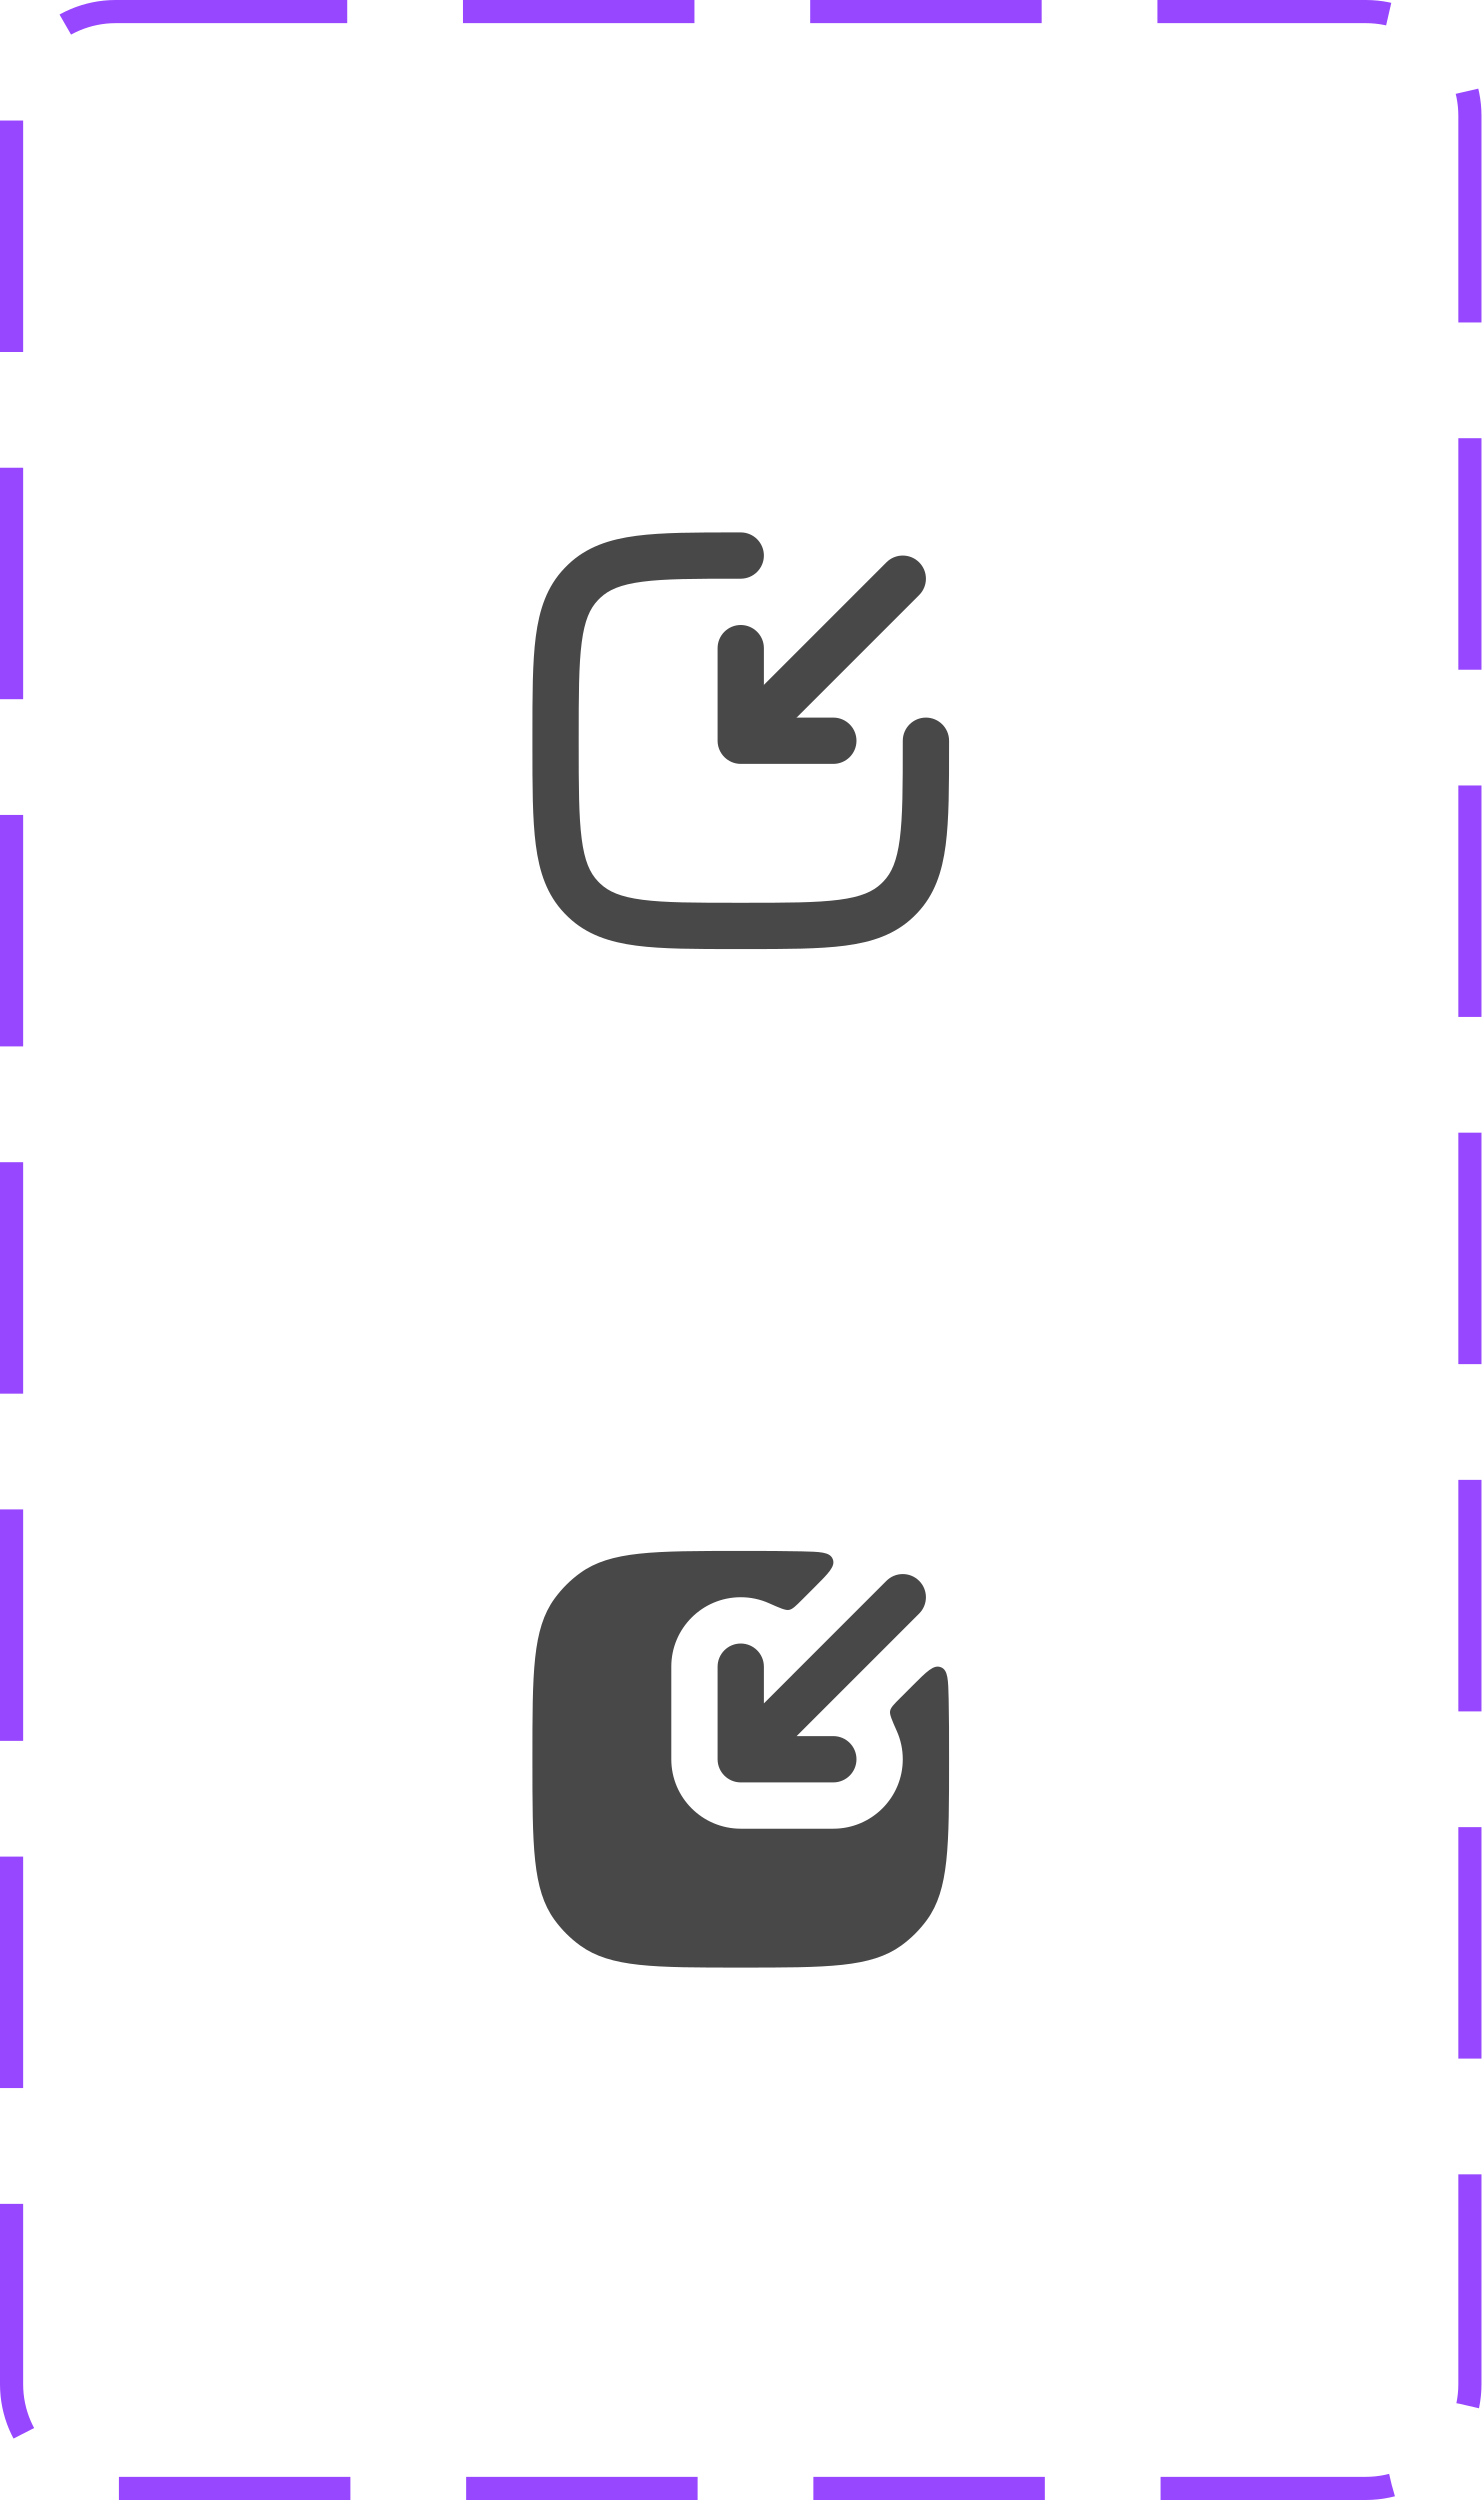
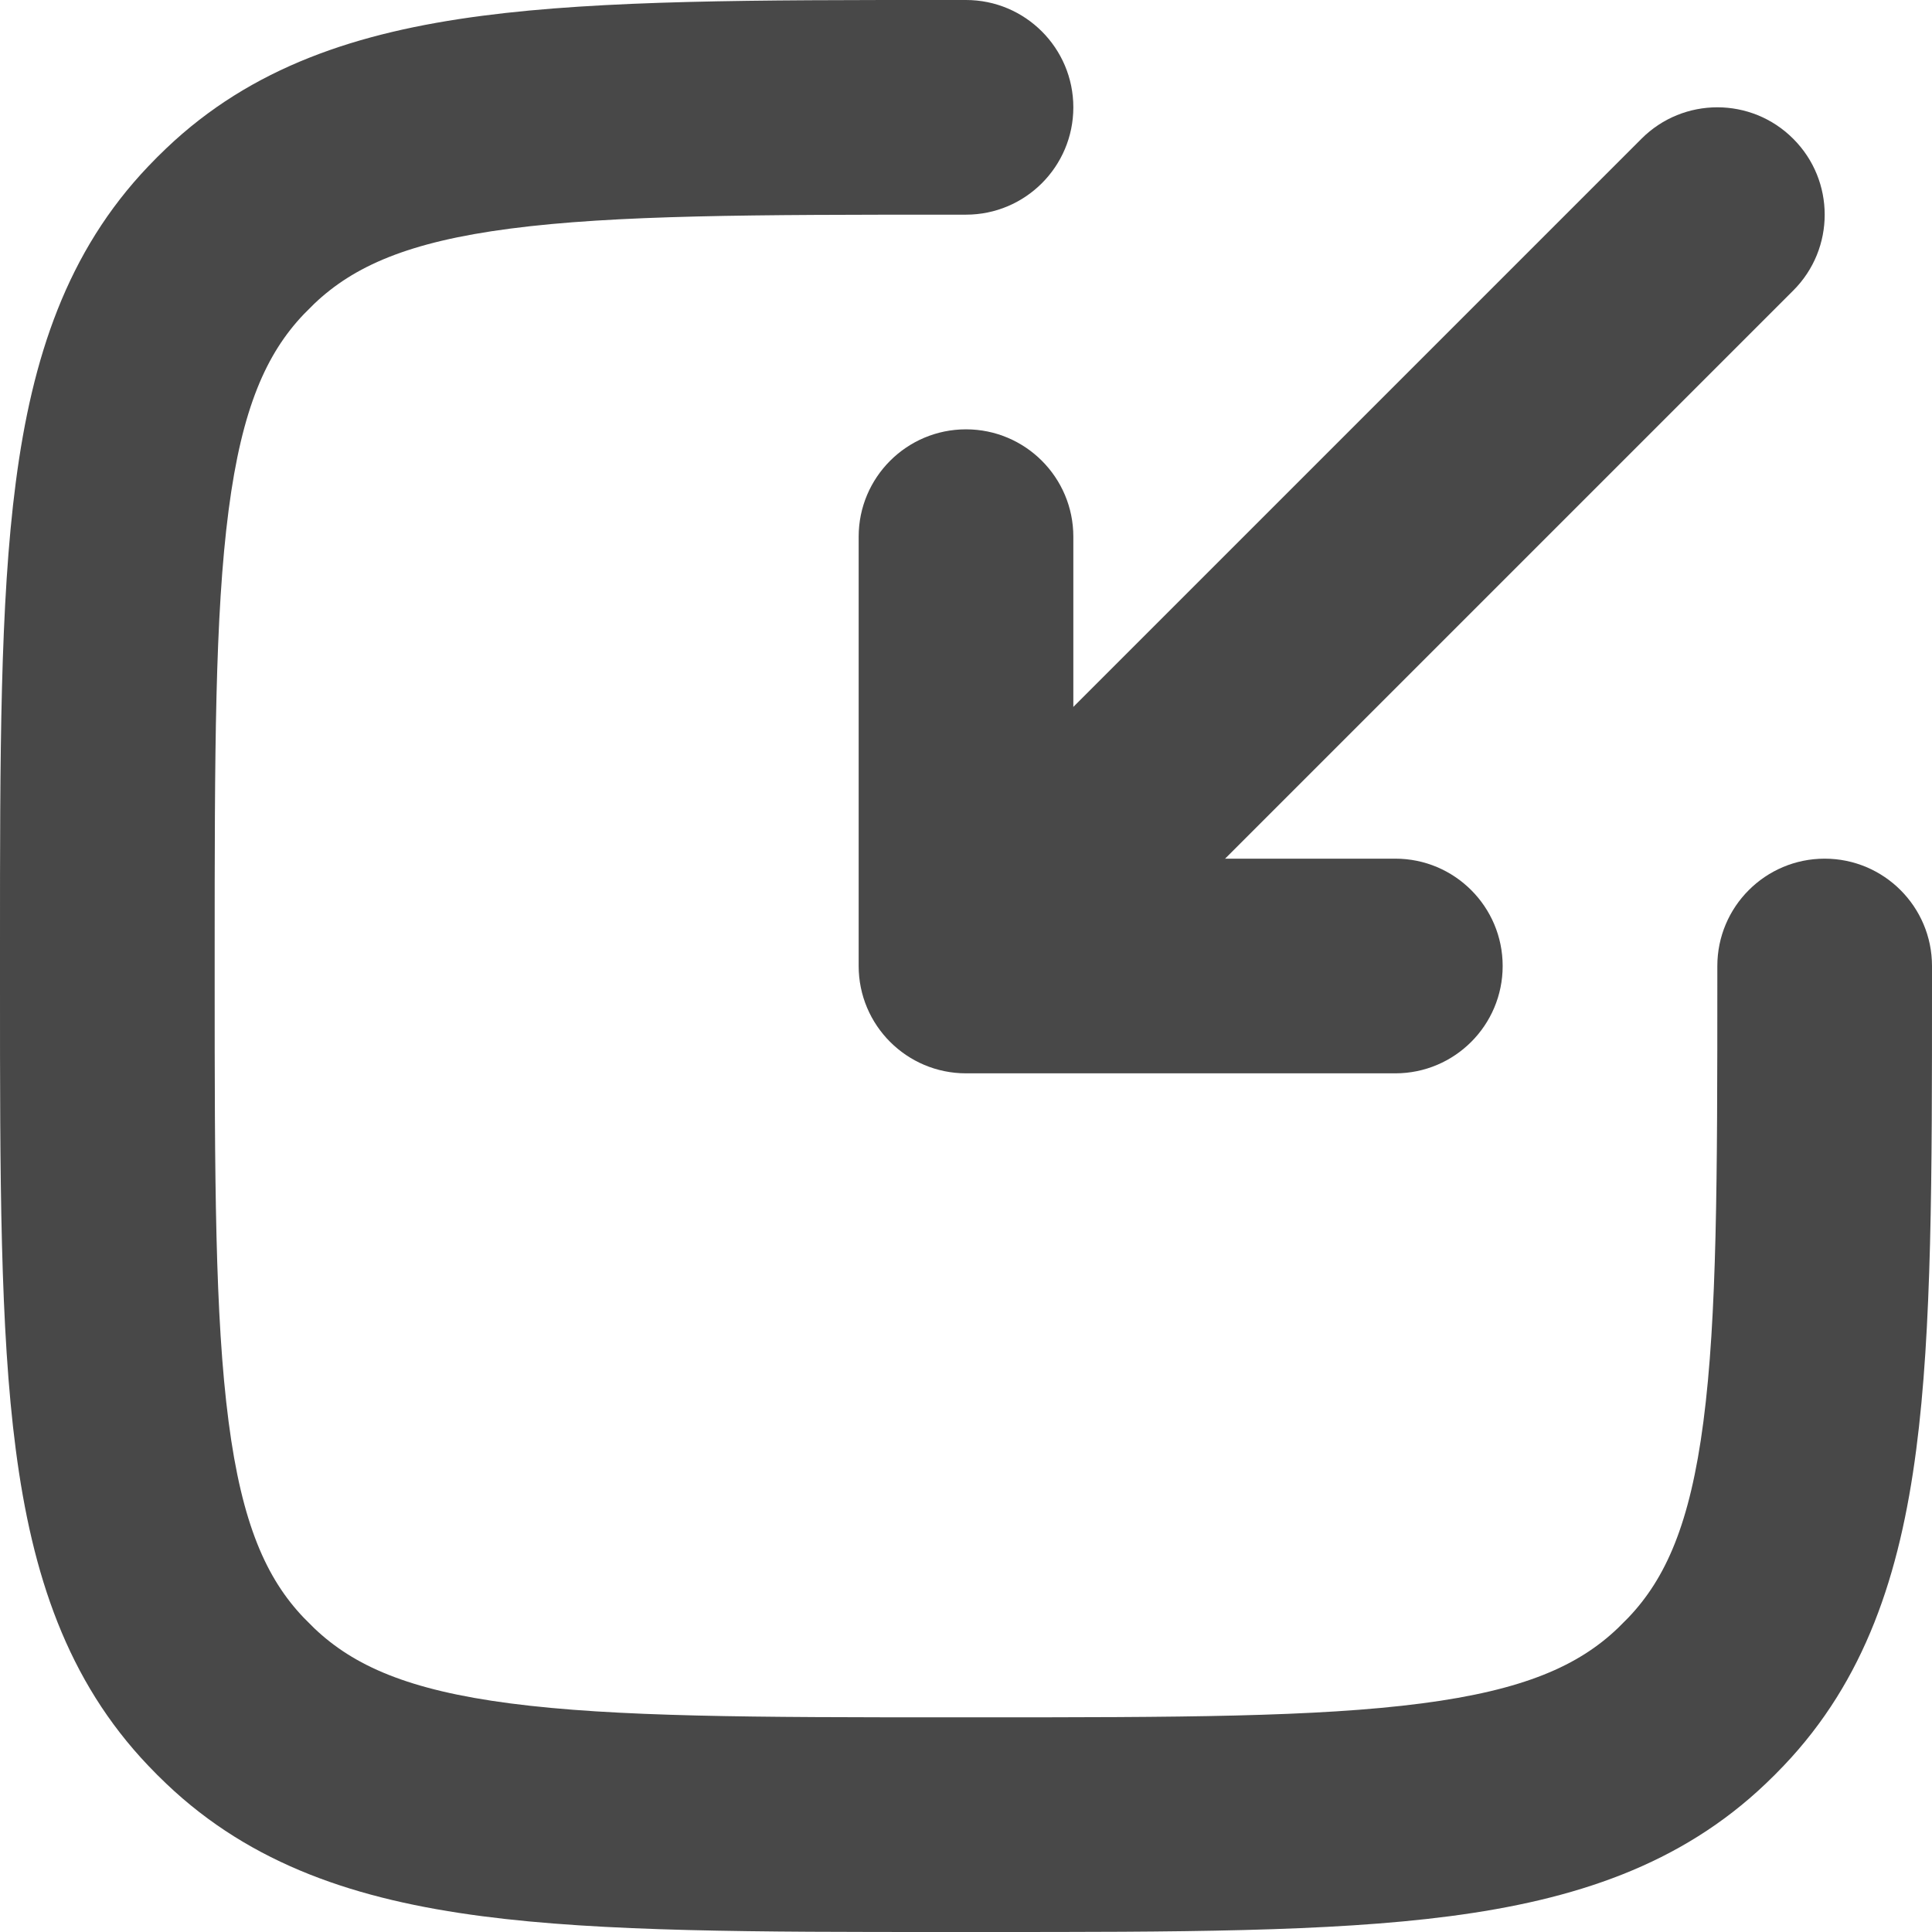
- <svg xmlns="http://www.w3.org/2000/svg" width="64" height="108" viewBox="0 0 64 108" fill="none">
-   <rect x="0.5" y="0.5" width="63" height="107" rx="4.5" stroke="#9747FF" stroke-dasharray="10 5" />
-   <path fill-rule="evenodd" clip-rule="evenodd" d="M23 32.191L23 31.809C23 30.042 23 28.618 23.147 27.494C23.299 26.329 23.624 25.344 24.382 24.549C24.436 24.492 24.492 24.436 24.549 24.382C25.344 23.624 26.329 23.299 27.494 23.147C28.618 23 30.042 23 31.809 23L32 23C32.552 23 33 23.448 33 24C33 24.552 32.552 25 32 25H31.88C30.025 25 28.732 25.002 27.753 25.13C26.801 25.254 26.294 25.482 25.929 25.829C25.895 25.862 25.862 25.895 25.829 25.929C25.482 26.294 25.254 26.801 25.13 27.753C25.002 28.732 25 30.025 25 31.88V32.12C25 33.975 25.002 35.268 25.13 36.247C25.254 37.199 25.482 37.706 25.829 38.071C25.862 38.105 25.895 38.138 25.929 38.171C26.294 38.518 26.801 38.746 27.753 38.87C28.732 38.998 30.025 39 31.88 39H32.12C33.975 39 35.268 38.998 36.247 38.87C37.199 38.746 37.706 38.518 38.071 38.171C38.105 38.138 38.138 38.105 38.171 38.071C38.518 37.706 38.746 37.199 38.87 36.247C38.998 35.268 39 33.975 39 32.12V32C39 31.448 39.448 31 40 31C40.552 31 41 31.448 41 32V32.191C41 33.958 41 35.382 40.853 36.506C40.701 37.671 40.376 38.656 39.618 39.451C39.564 39.508 39.508 39.564 39.451 39.618C38.656 40.376 37.671 40.701 36.506 40.853C35.382 41 33.958 41 32.191 41H31.809C30.042 41 28.618 41 27.494 40.853C26.329 40.701 25.344 40.376 24.549 39.618C24.492 39.564 24.436 39.508 24.382 39.451C23.624 38.656 23.299 37.671 23.147 36.506C23 35.382 23 33.958 23 32.191Z" fill="#484848" />
-   <path fill-rule="evenodd" clip-rule="evenodd" d="M32 27C32.552 27 33 27.448 33 28V31H36C36.552 31 37 31.448 37 32C37 32.552 36.552 33 36 33H32C31.448 33 31 32.552 31 32V28C31 27.448 31.448 27 32 27Z" fill="#484848" />
-   <path fill-rule="evenodd" clip-rule="evenodd" d="M32.293 31.707C31.902 31.317 31.902 30.683 32.293 30.293L38.293 24.293C38.683 23.902 39.317 23.902 39.707 24.293C40.098 24.683 40.098 25.317 39.707 25.707L33.707 31.707C33.317 32.098 32.683 32.098 32.293 31.707Z" fill="#484848" />
-   <path fill-rule="evenodd" clip-rule="evenodd" d="M39 76C39 75.566 38.908 75.154 38.742 74.782C38.532 74.308 38.426 74.071 38.451 73.923C38.452 73.916 38.453 73.913 38.454 73.906C38.484 73.758 38.622 73.621 38.897 73.346L39.437 72.806C40.033 72.209 40.332 71.911 40.63 72.019C40.641 72.022 40.653 72.027 40.663 72.031C40.953 72.16 40.963 72.569 40.982 73.388C41 74.143 41 75.005 41 76C41 79.75 41 81.625 40.045 82.939C39.737 83.363 39.363 83.737 38.939 84.045C37.625 85 35.75 85 32 85C28.25 85 26.375 85 25.061 84.045C24.637 83.737 24.263 83.363 23.955 82.939C23 81.625 23 79.75 23 76C23 72.25 23 70.375 23.955 69.061C24.263 68.637 24.637 68.263 25.061 67.955C26.375 67 28.25 67 32 67C32.995 67 33.857 67 34.612 67.018C35.431 67.037 35.84 67.047 35.968 67.337C35.973 67.347 35.978 67.359 35.981 67.37C36.089 67.668 35.791 67.967 35.194 68.563L34.654 69.103C34.379 69.378 34.242 69.516 34.094 69.546C34.087 69.547 34.084 69.548 34.077 69.549C33.929 69.574 33.692 69.468 33.218 69.258C32.846 69.092 32.434 69 32 69C30.343 69 29 70.343 29 72V76C29 77.657 30.343 79 32 79H36C37.657 79 39 77.657 39 76Z" fill="#484848" />
-   <path fill-rule="evenodd" clip-rule="evenodd" d="M37 76C37 76.552 36.552 77 36 77H32C31.448 77 31 76.552 31 76V72C31 71.448 31.448 71 32 71C32.552 71 33 71.448 33 72V73.586L38.293 68.293C38.683 67.902 39.317 67.902 39.707 68.293C40.098 68.683 40.098 69.317 39.707 69.707L34.414 75H36C36.552 75 37 75.448 37 76Z" fill="#484848" />
+ <svg xmlns="http://www.w3.org/2000/svg" width="18" height="18" viewBox="0 0 18 18" fill="none">
+   <path fill-rule="evenodd" clip-rule="evenodd" d="M6.9946e-07 9.191L6.82779e-07 8.809C-2.51437e-05 7.042 -4.60744e-05 5.618 0.147 4.494C0.299 3.329 0.624 2.344 1.382 1.549C1.436 1.492 1.492 1.436 1.549 1.382C2.344 0.624 3.329 0.299 4.494 0.147C5.618 -4.68194e-05 7.042 -2.59113e-05 8.809 7.14322e-07L9 7.05982e-07C9.552 6.81841e-07 10 0.448 10 1C10 1.552 9.552 2 9 2H8.88C7.025 2 5.732 2.002 4.753 2.13C3.801 2.254 3.294 2.482 2.929 2.829C2.895 2.862 2.862 2.895 2.829 2.929C2.482 3.294 2.254 3.801 2.13 4.753C2.002 5.732 2 7.025 2 8.88V9.12C2 10.975 2.002 12.268 2.13 13.247C2.254 14.199 2.482 14.707 2.829 15.071C2.862 15.105 2.895 15.138 2.929 15.171C3.294 15.518 3.801 15.746 4.753 15.87C5.732 15.998 7.025 16 8.88 16H9.12C10.975 16 12.268 15.998 13.247 15.87C14.199 15.746 14.707 15.518 15.071 15.171C15.105 15.138 15.138 15.105 15.171 15.071C15.518 14.707 15.746 14.199 15.87 13.247C15.998 12.268 16 10.975 16 9.12V9C16 8.448 16.448 8 17 8C17.552 8 18 8.448 18 9V9.191C18 10.958 18 12.382 17.853 13.506C17.701 14.671 17.376 15.656 16.618 16.451C16.564 16.508 16.508 16.564 16.451 16.618C15.656 17.376 14.671 17.701 13.506 17.853C12.382 18 10.958 18 9.191 18H8.809C7.042 18 5.618 18 4.494 17.853C3.329 17.701 2.344 17.376 1.549 16.618C1.492 16.564 1.436 16.508 1.382 16.451C0.624 15.656 0.299 14.671 0.147 13.506C-4.6134e-05 12.382 -2.52109e-05 10.958 6.9946e-07 9.191Z" fill="#484848" />
+   <path fill-rule="evenodd" clip-rule="evenodd" d="M9 4C9.552 4 10 4.448 10 5V8H13C13.552 8 14 8.448 14 9C14 9.552 13.552 10 13 10H9C8.448 10 8 9.552 8 9V5C8 4.448 8.448 4 9 4Z" fill="#484848" />
+   <path fill-rule="evenodd" clip-rule="evenodd" d="M9.293 8.707C8.902 8.317 8.902 7.683 9.293 7.293L15.293 1.293C15.683 0.902 16.317 0.902 16.707 1.293C17.098 1.683 17.098 2.317 16.707 2.707L10.707 8.707C10.317 9.098 9.683 9.098 9.293 8.707Z" fill="#484848" />
</svg>
